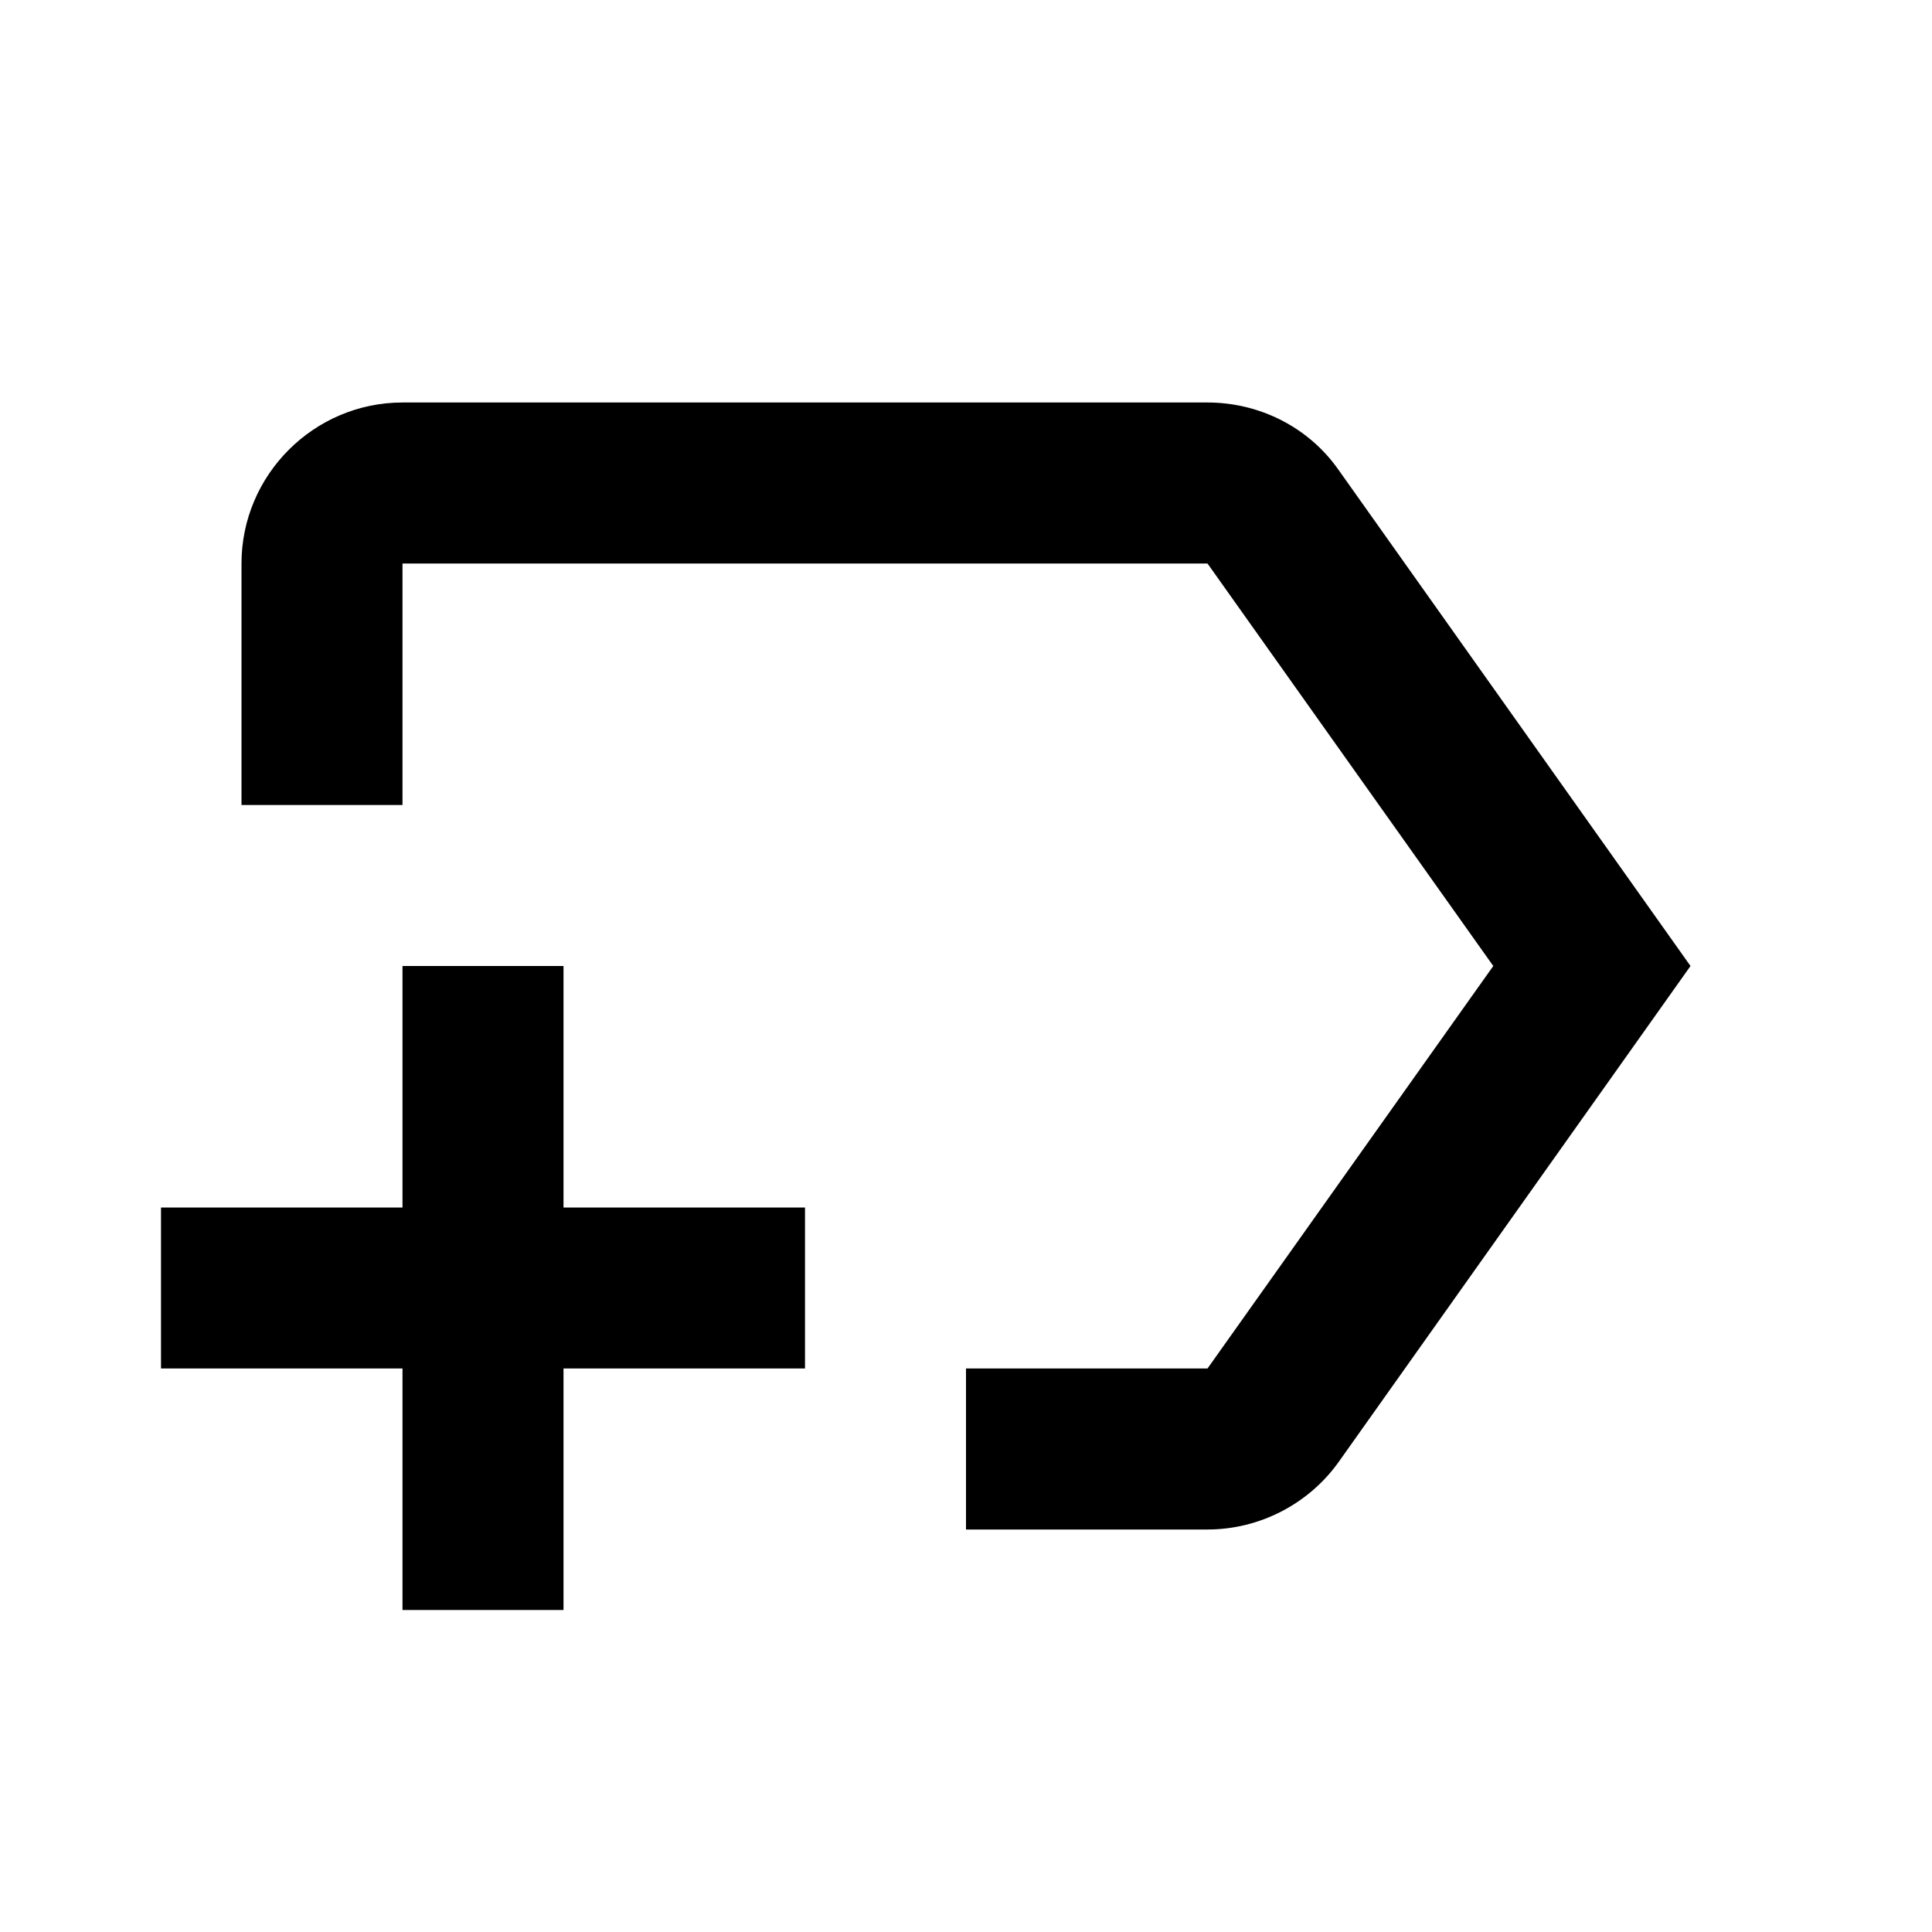
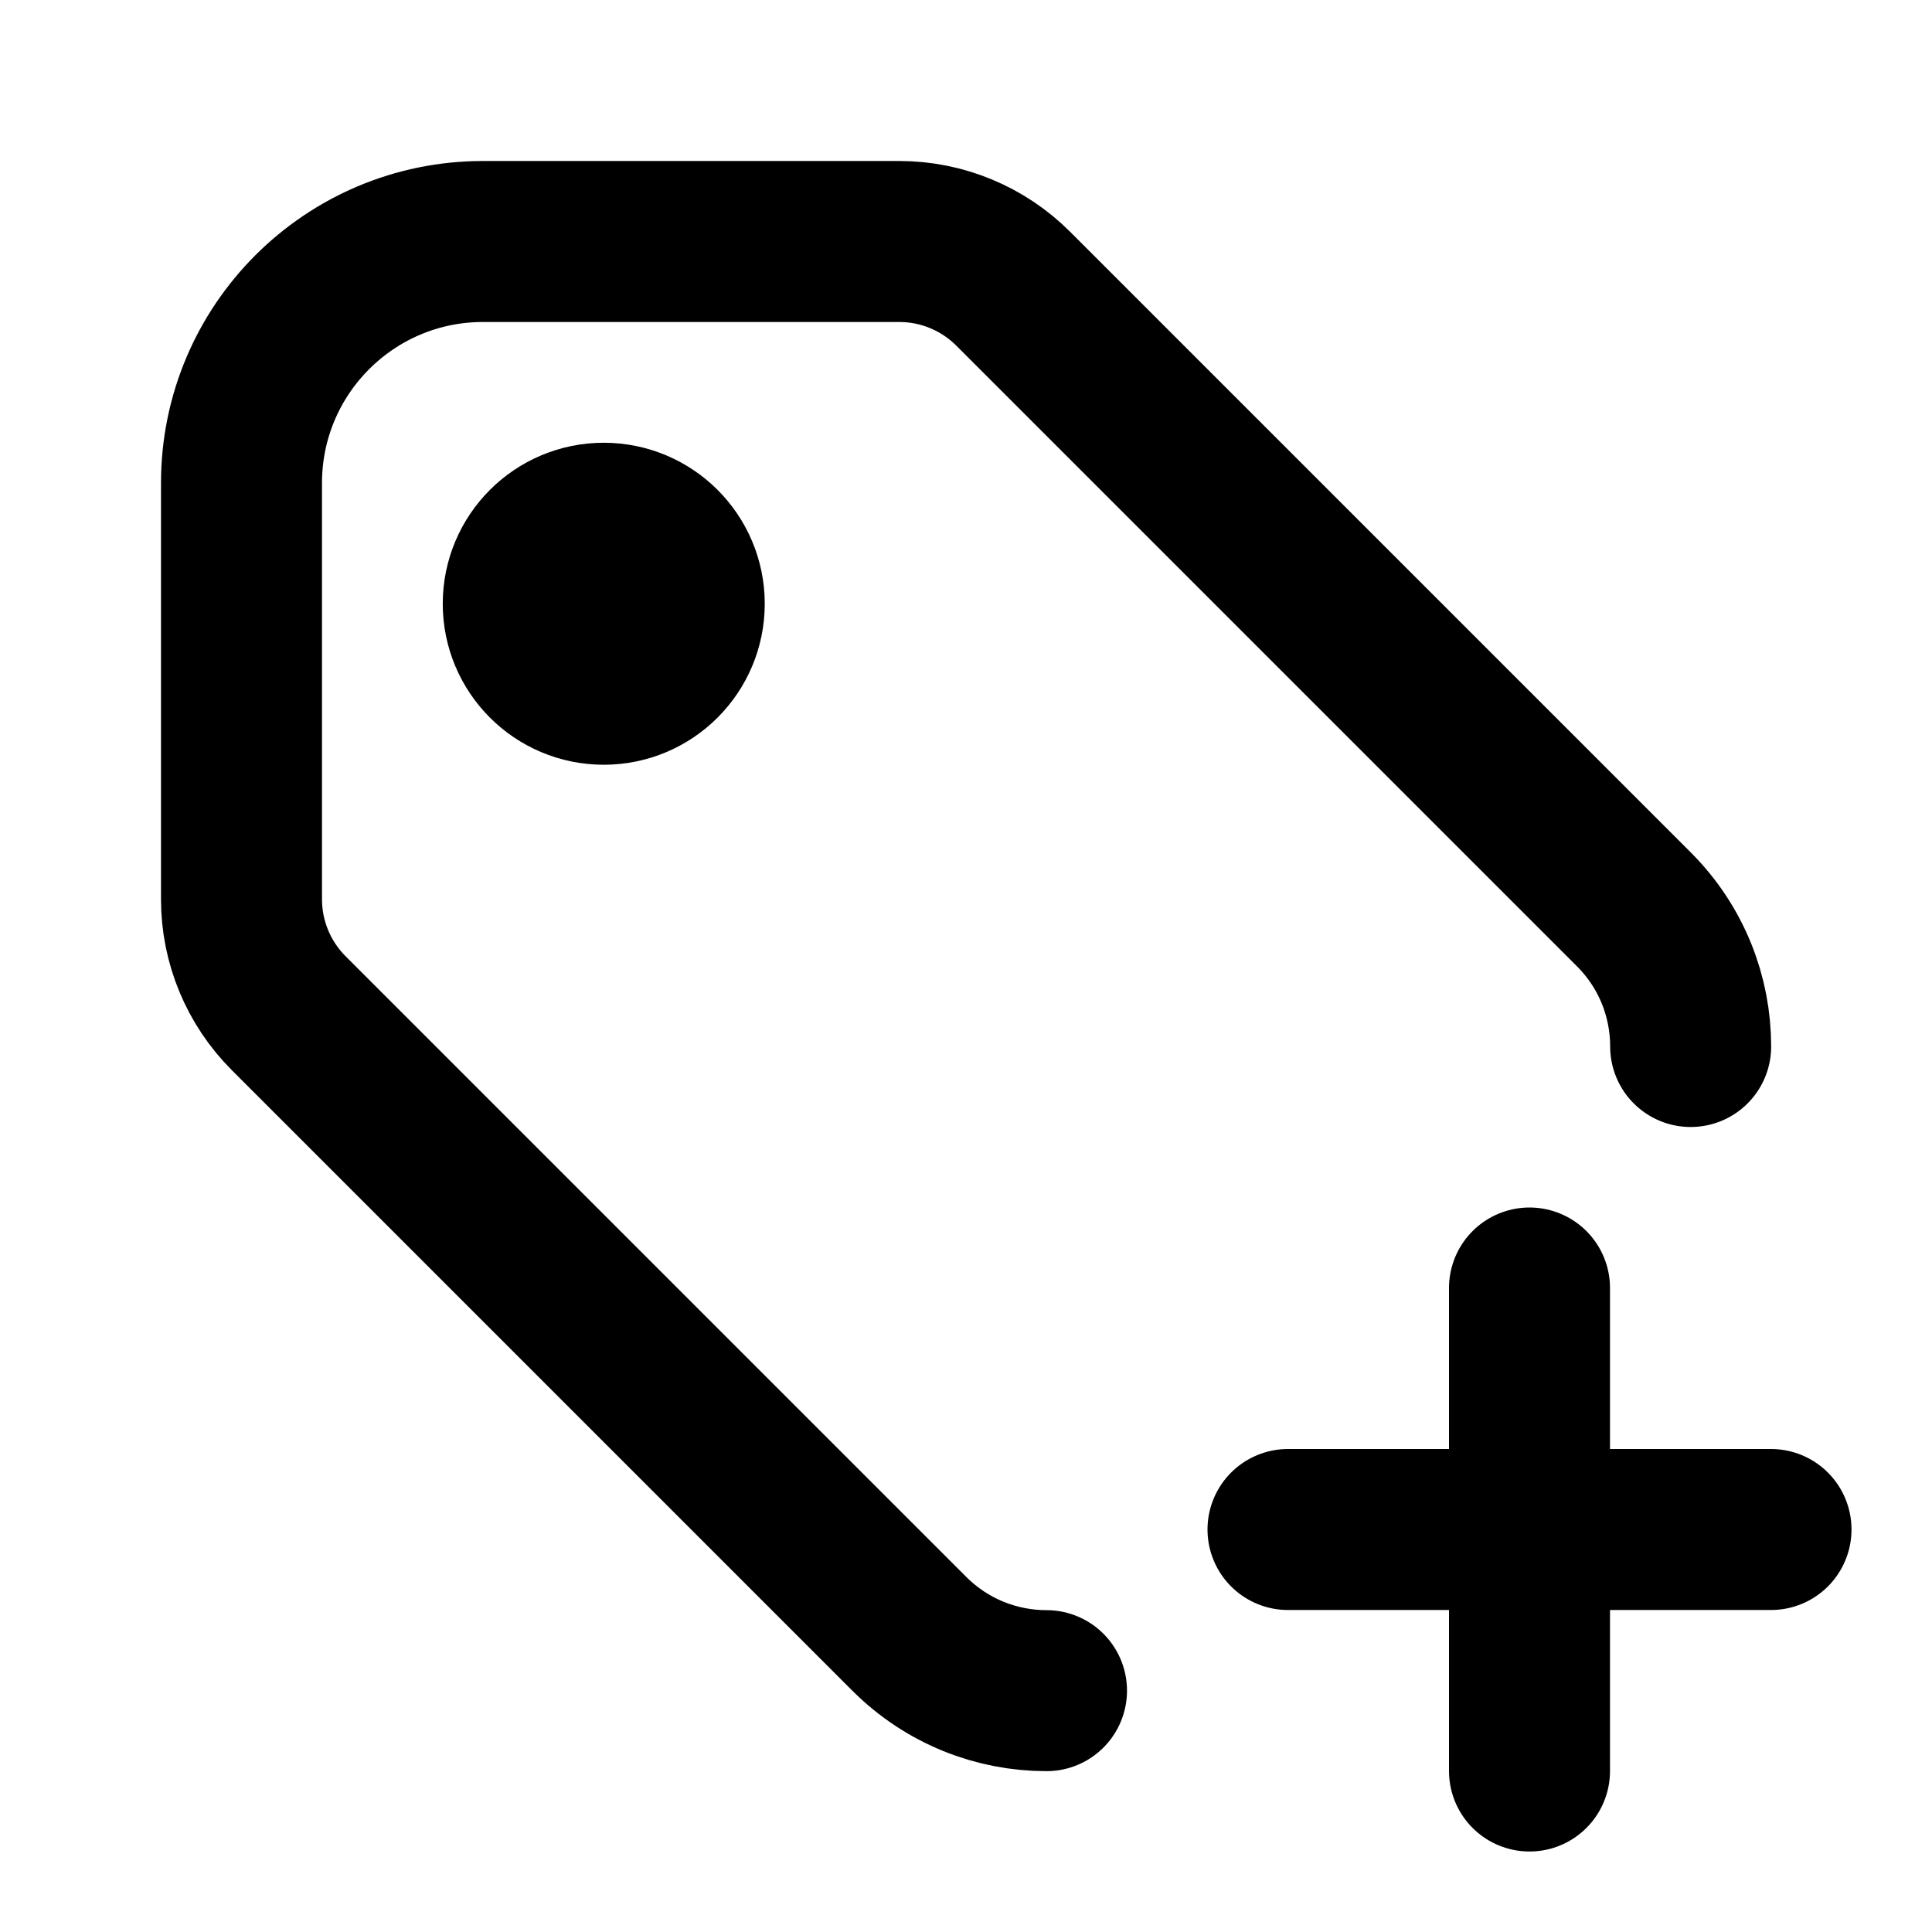
- <svg xmlns="http://www.w3.org/2000/svg" width="24" height="24" viewBox="0 0 24 24">
-   <path d="M21 12l-4.37 6.16c-.37.52-.98.84-1.63.84h-3v-2h3l3.55-5L15 7H5v3H3V7c0-1.1.9-2 2-2h10c.65 0 1.26.31 1.63.84L21 12zm-11 3H7v-3H5v3H2v2h3v3h2v-3h3v-2z" />
+ <svg xmlns="http://www.w3.org/2000/svg" width="24" height="24" viewBox="0 0 24 24" fill="none" stroke="currentColor" stroke-width="2" stroke-linecap="round" stroke-linejoin="round">
+   <path d="M6.5 7.5a1 1 0 1 0 2 0a1 1 0 1 0 -2 0" />
+   <path d="M21.002 13c0 -.617 -.235 -1.233 -.706 -1.704l-7.71 -7.71c-.375 -.375 -.884 -.586 -1.414 -.586h-5.172c-1.657 0 -3 1.343 -3 3v5.172c0 .53 .211 1.039 .586 1.414l7.71 7.71c.471 .47 1.087 .706 1.704 .706" />
+   <path d="M16 19h6" />
+   <path d="M19 16v6" />
</svg>
